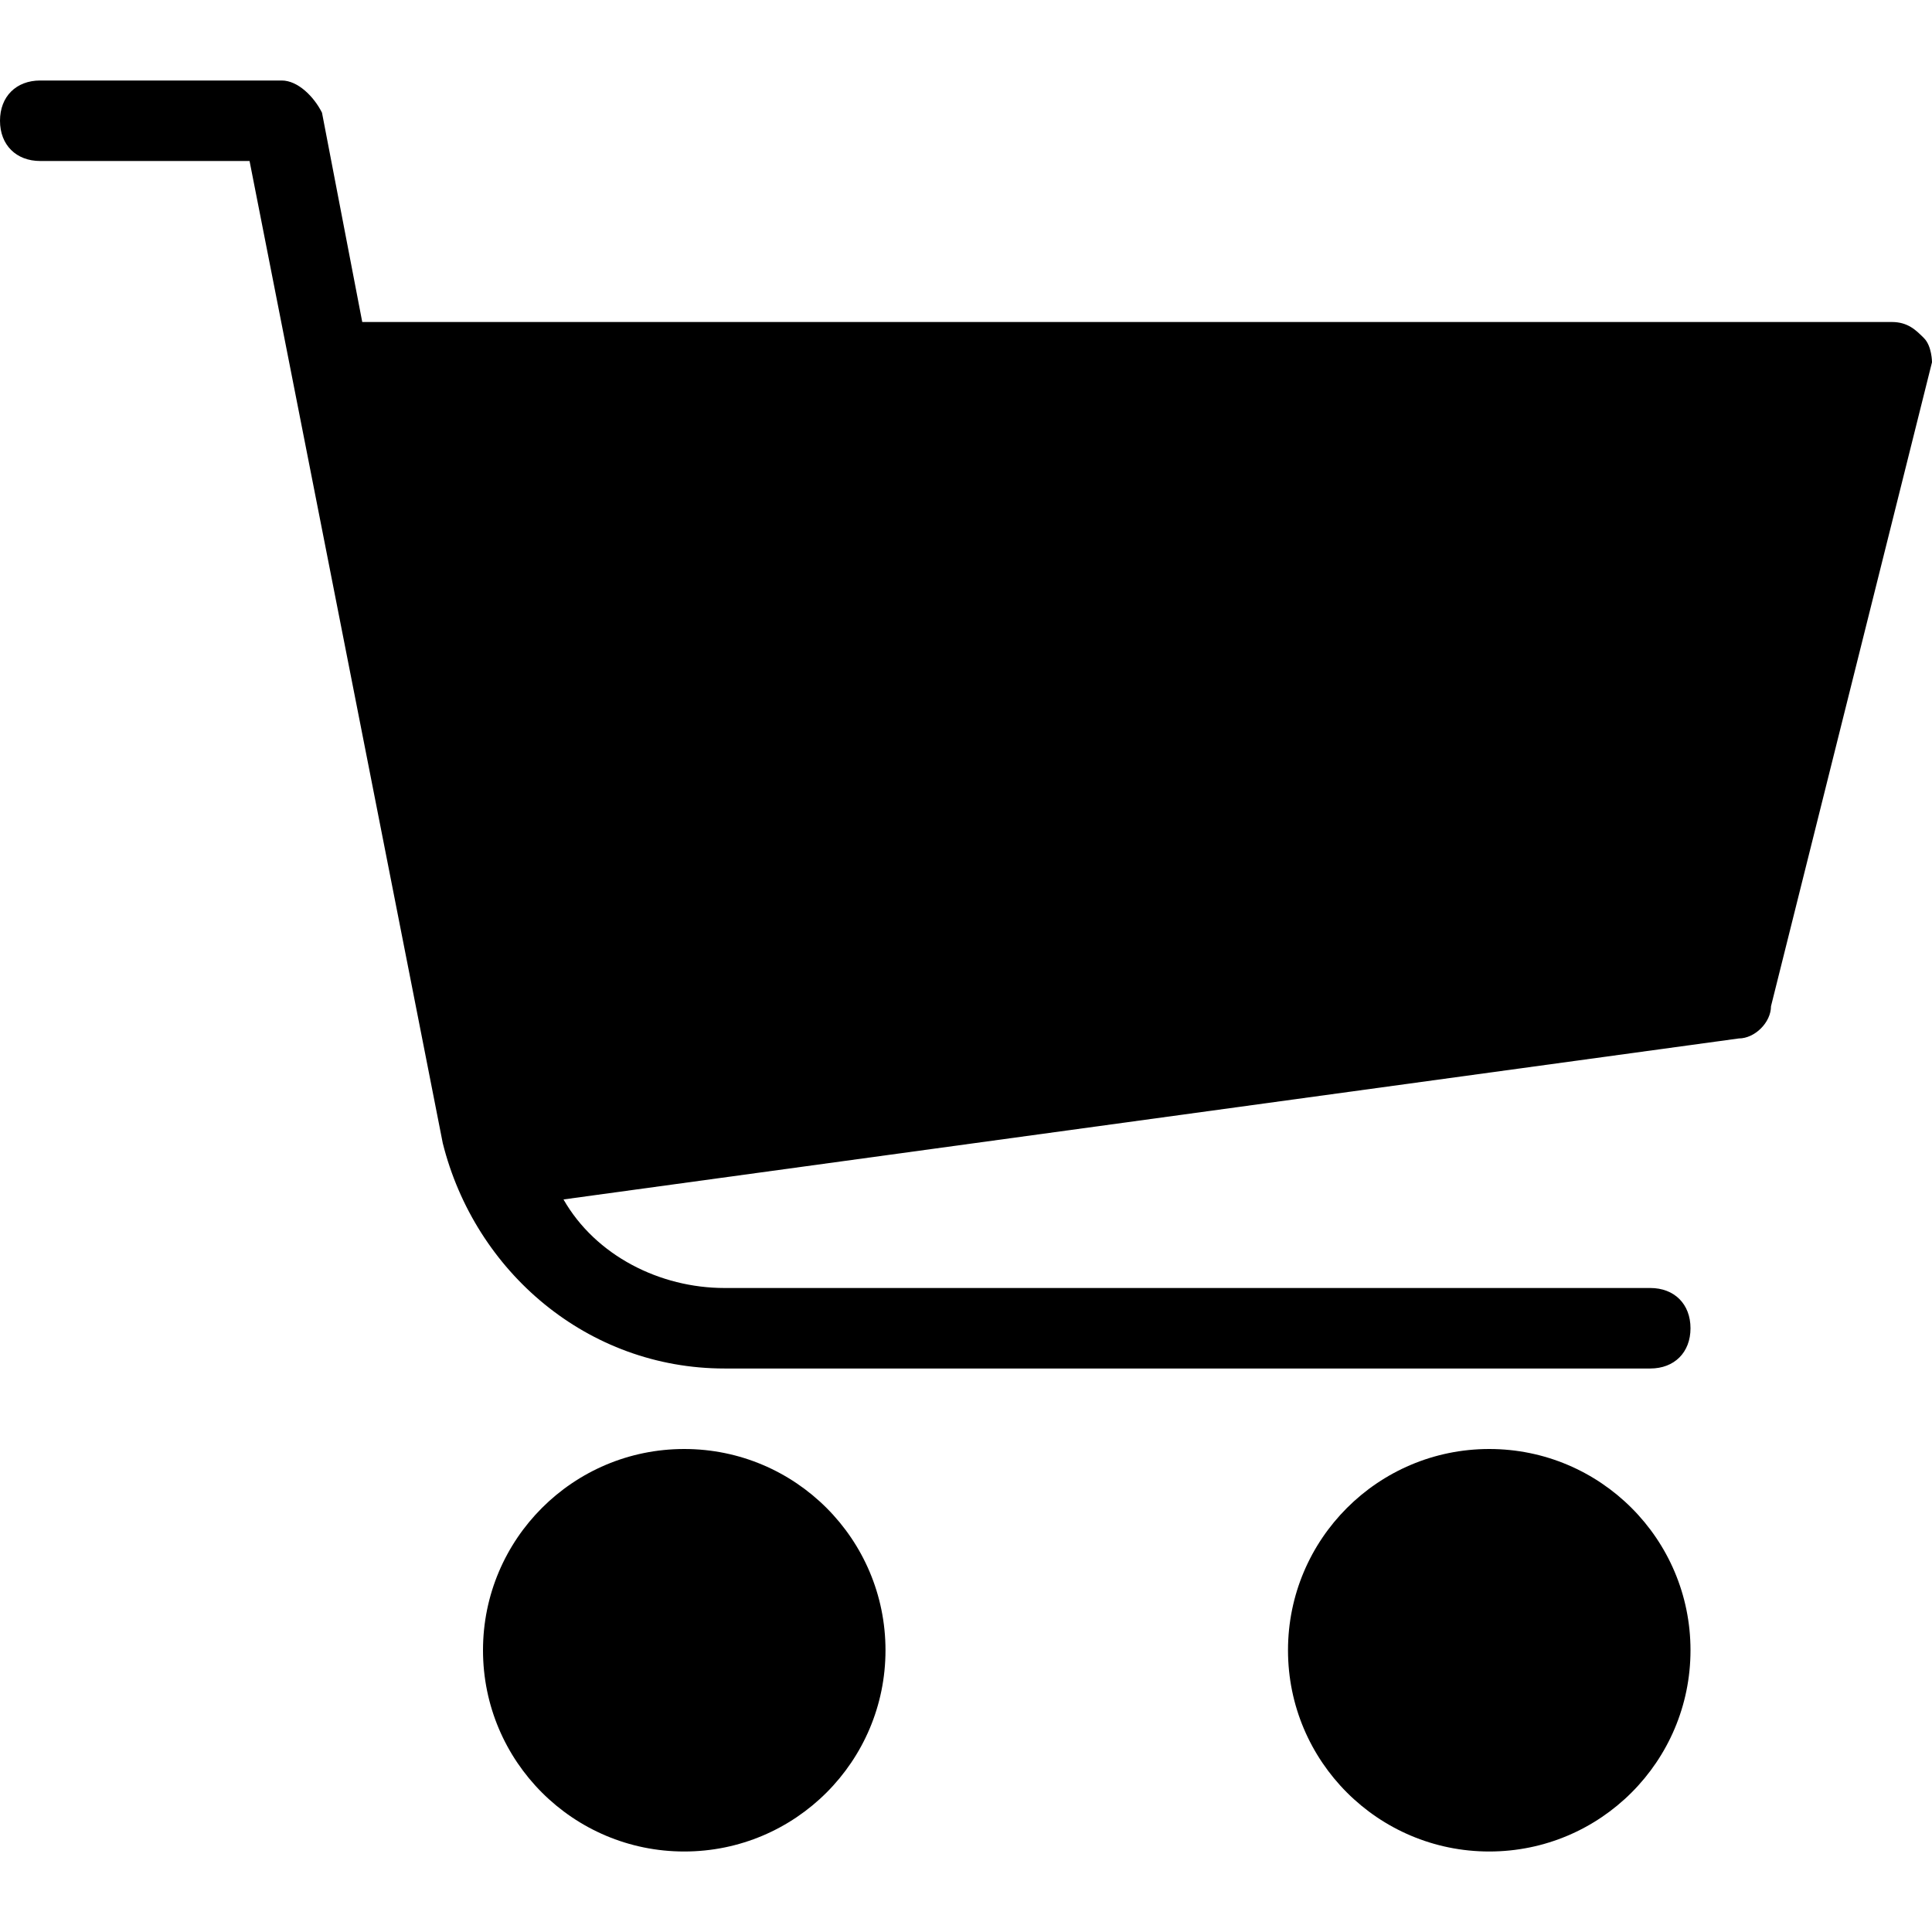
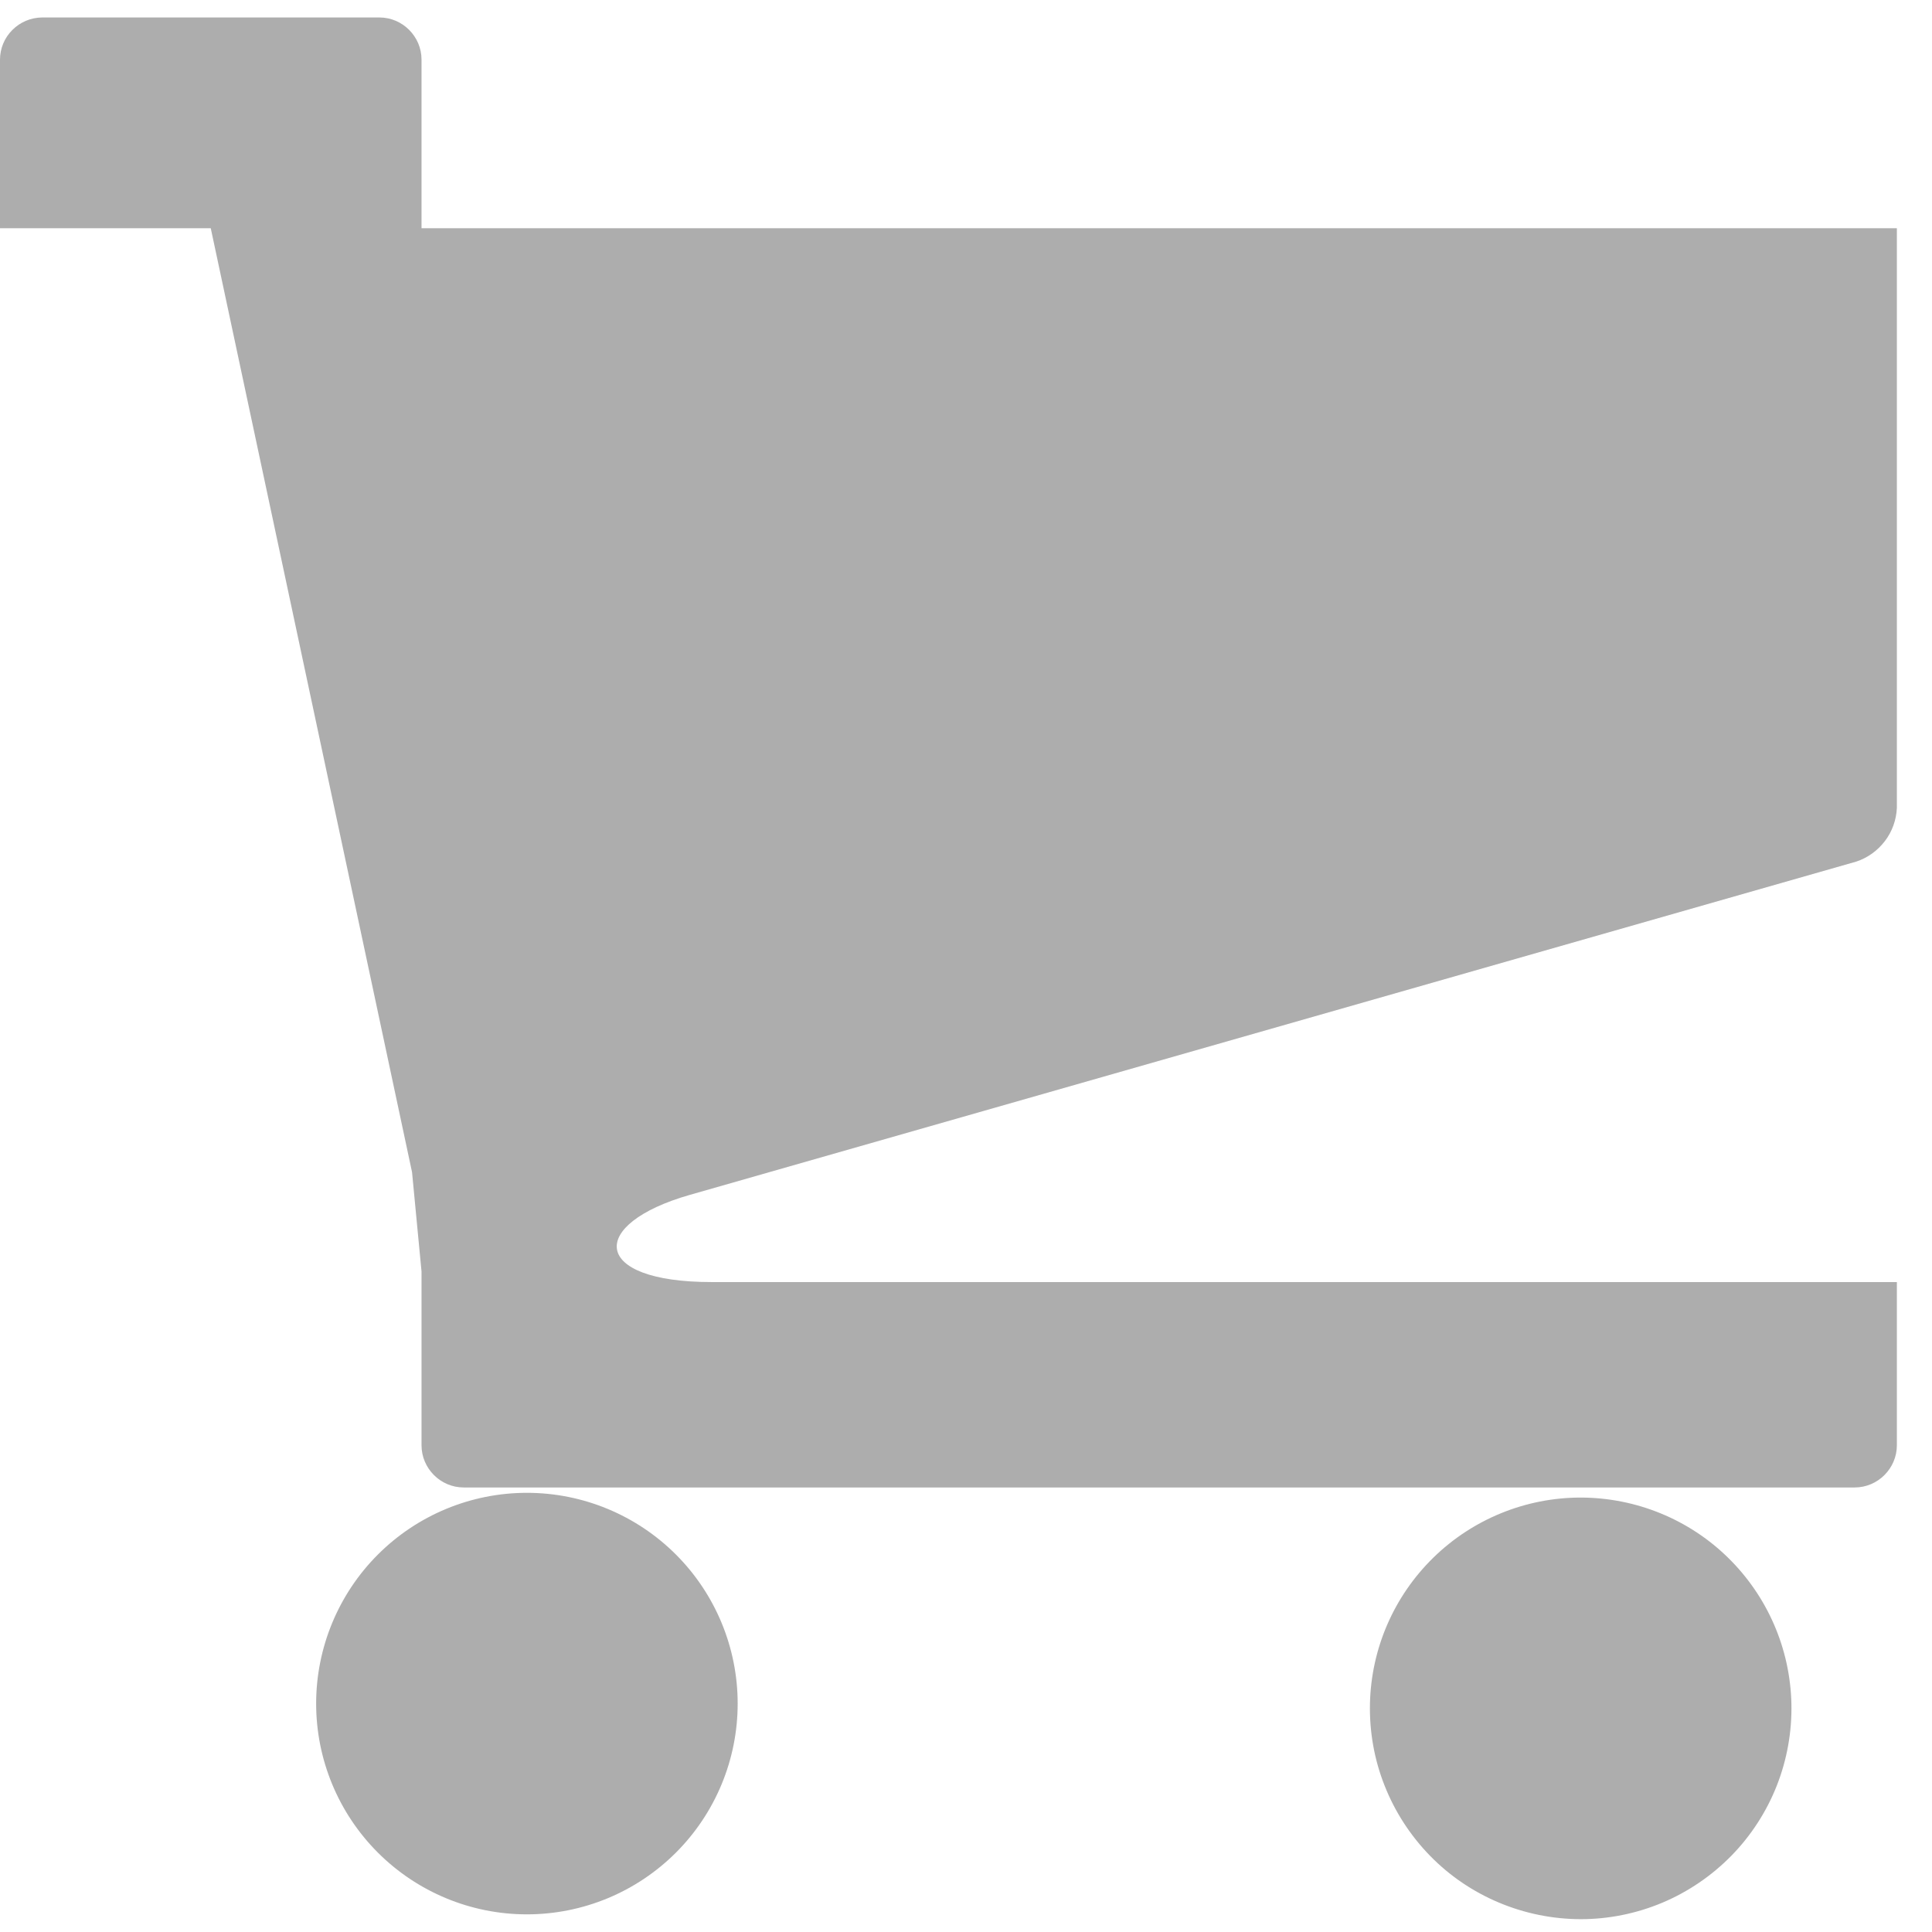
- <svg xmlns="http://www.w3.org/2000/svg" version="1.1" id="Capa_1" x="0px" y="0px" viewBox="0 0 512 512" style="enable-background:new 0 0 512 512;" xml:space="preserve">
-   <g>
-     <g>
-       <circle cx="181.333" cy="437.333" r="53.333" />
-     </g>
-   </g>
-   <g>
-     <g>
-       <path d="M509.867,89.6c-2.133-2.133-4.267-4.267-8.533-4.267H96L85.333,29.867c-2.133-4.267-6.4-8.533-10.667-8.533h-64    C4.267,21.333,0,25.6,0,32s4.267,10.667,10.667,10.667h55.467l51.2,260.267c8.533,34.133,38.4,59.733,74.667,59.733h245.333    c6.4,0,10.667-4.267,10.667-10.667c0-6.4-4.267-10.667-10.667-10.667H192c-17.067,0-34.133-8.533-42.667-23.467L460.8,275.2    c4.267,0,8.533-4.267,8.533-8.533L512,96C512,96,512,91.733,509.867,89.6z" />
-     </g>
-   </g>
-   <g>
-     <g>
-       <circle cx="394.667" cy="437.333" r="53.333" />
-     </g>
-   </g>
-   <g>
- </g>
-   <g>
- </g>
-   <g>
- </g>
-   <g>
- </g>
-   <g>
- </g>
-   <g>
- </g>
-   <g>
- </g>
-   <g>
- </g>
-   <g>
- </g>
-   <g>
- </g>
-   <g>
- </g>
-   <g>
- </g>
-   <g>
- </g>
-   <g>
- </g>
-   <g>
- </g>
+ <svg xmlns="http://www.w3.org/2000/svg" width="22" height="22" viewBox="0 0 22 22" fill="none">
+   <path d="M15.6 19.399C15.593 19.719 15.649 20.037 15.767 20.334C15.884 20.631 16.06 20.902 16.283 21.131C16.506 21.36 16.773 21.541 17.068 21.665C17.363 21.789 17.679 21.853 17.999 21.854C18.319 21.854 18.635 21.79 18.93 21.666C19.224 21.542 19.491 21.36 19.715 21.132C19.939 20.903 20.114 20.633 20.232 20.335C20.349 20.038 20.406 19.72 20.399 19.4C20.385 18.773 20.126 18.177 19.678 17.738C19.23 17.299 18.627 17.054 18 17.053C17.373 17.053 16.77 17.299 16.322 17.737C15.873 18.176 15.614 18.772 15.6 19.399ZM3.6 19.399C3.6 20.036 3.853 20.646 4.303 21.096C4.753 21.546 5.363 21.799 6 21.799C6.637 21.799 7.247 21.546 7.697 21.096C8.147 20.646 8.4 20.036 8.4 19.399C8.4 18.763 8.147 18.152 7.697 17.702C7.247 17.252 6.637 16.999 6 16.999C5.363 16.999 4.753 17.252 4.303 17.702C3.853 18.152 3.6 18.763 3.6 19.399ZM7.856 13.606L21.138 9.811C21.268 9.768 21.381 9.686 21.464 9.577C21.547 9.468 21.594 9.336 21.6 9.199V2.599H4.8V0.679C4.8 0.415 4.583 0.199 4.321 0.199H0.479C0.352 0.2 0.23 0.251 0.141 0.341C0.051 0.43 0 0.552 0 0.679L0 2.599H2.4L4.692 13.348L4.8 14.479V16.458C4.8 16.721 5.016 16.938 5.28 16.938H21.12C21.384 16.938 21.6 16.72 21.6 16.458V14.599H8.102C6.722 14.599 6.694 13.938 7.856 13.606Z" fill="#ADADAD" />
</svg>
